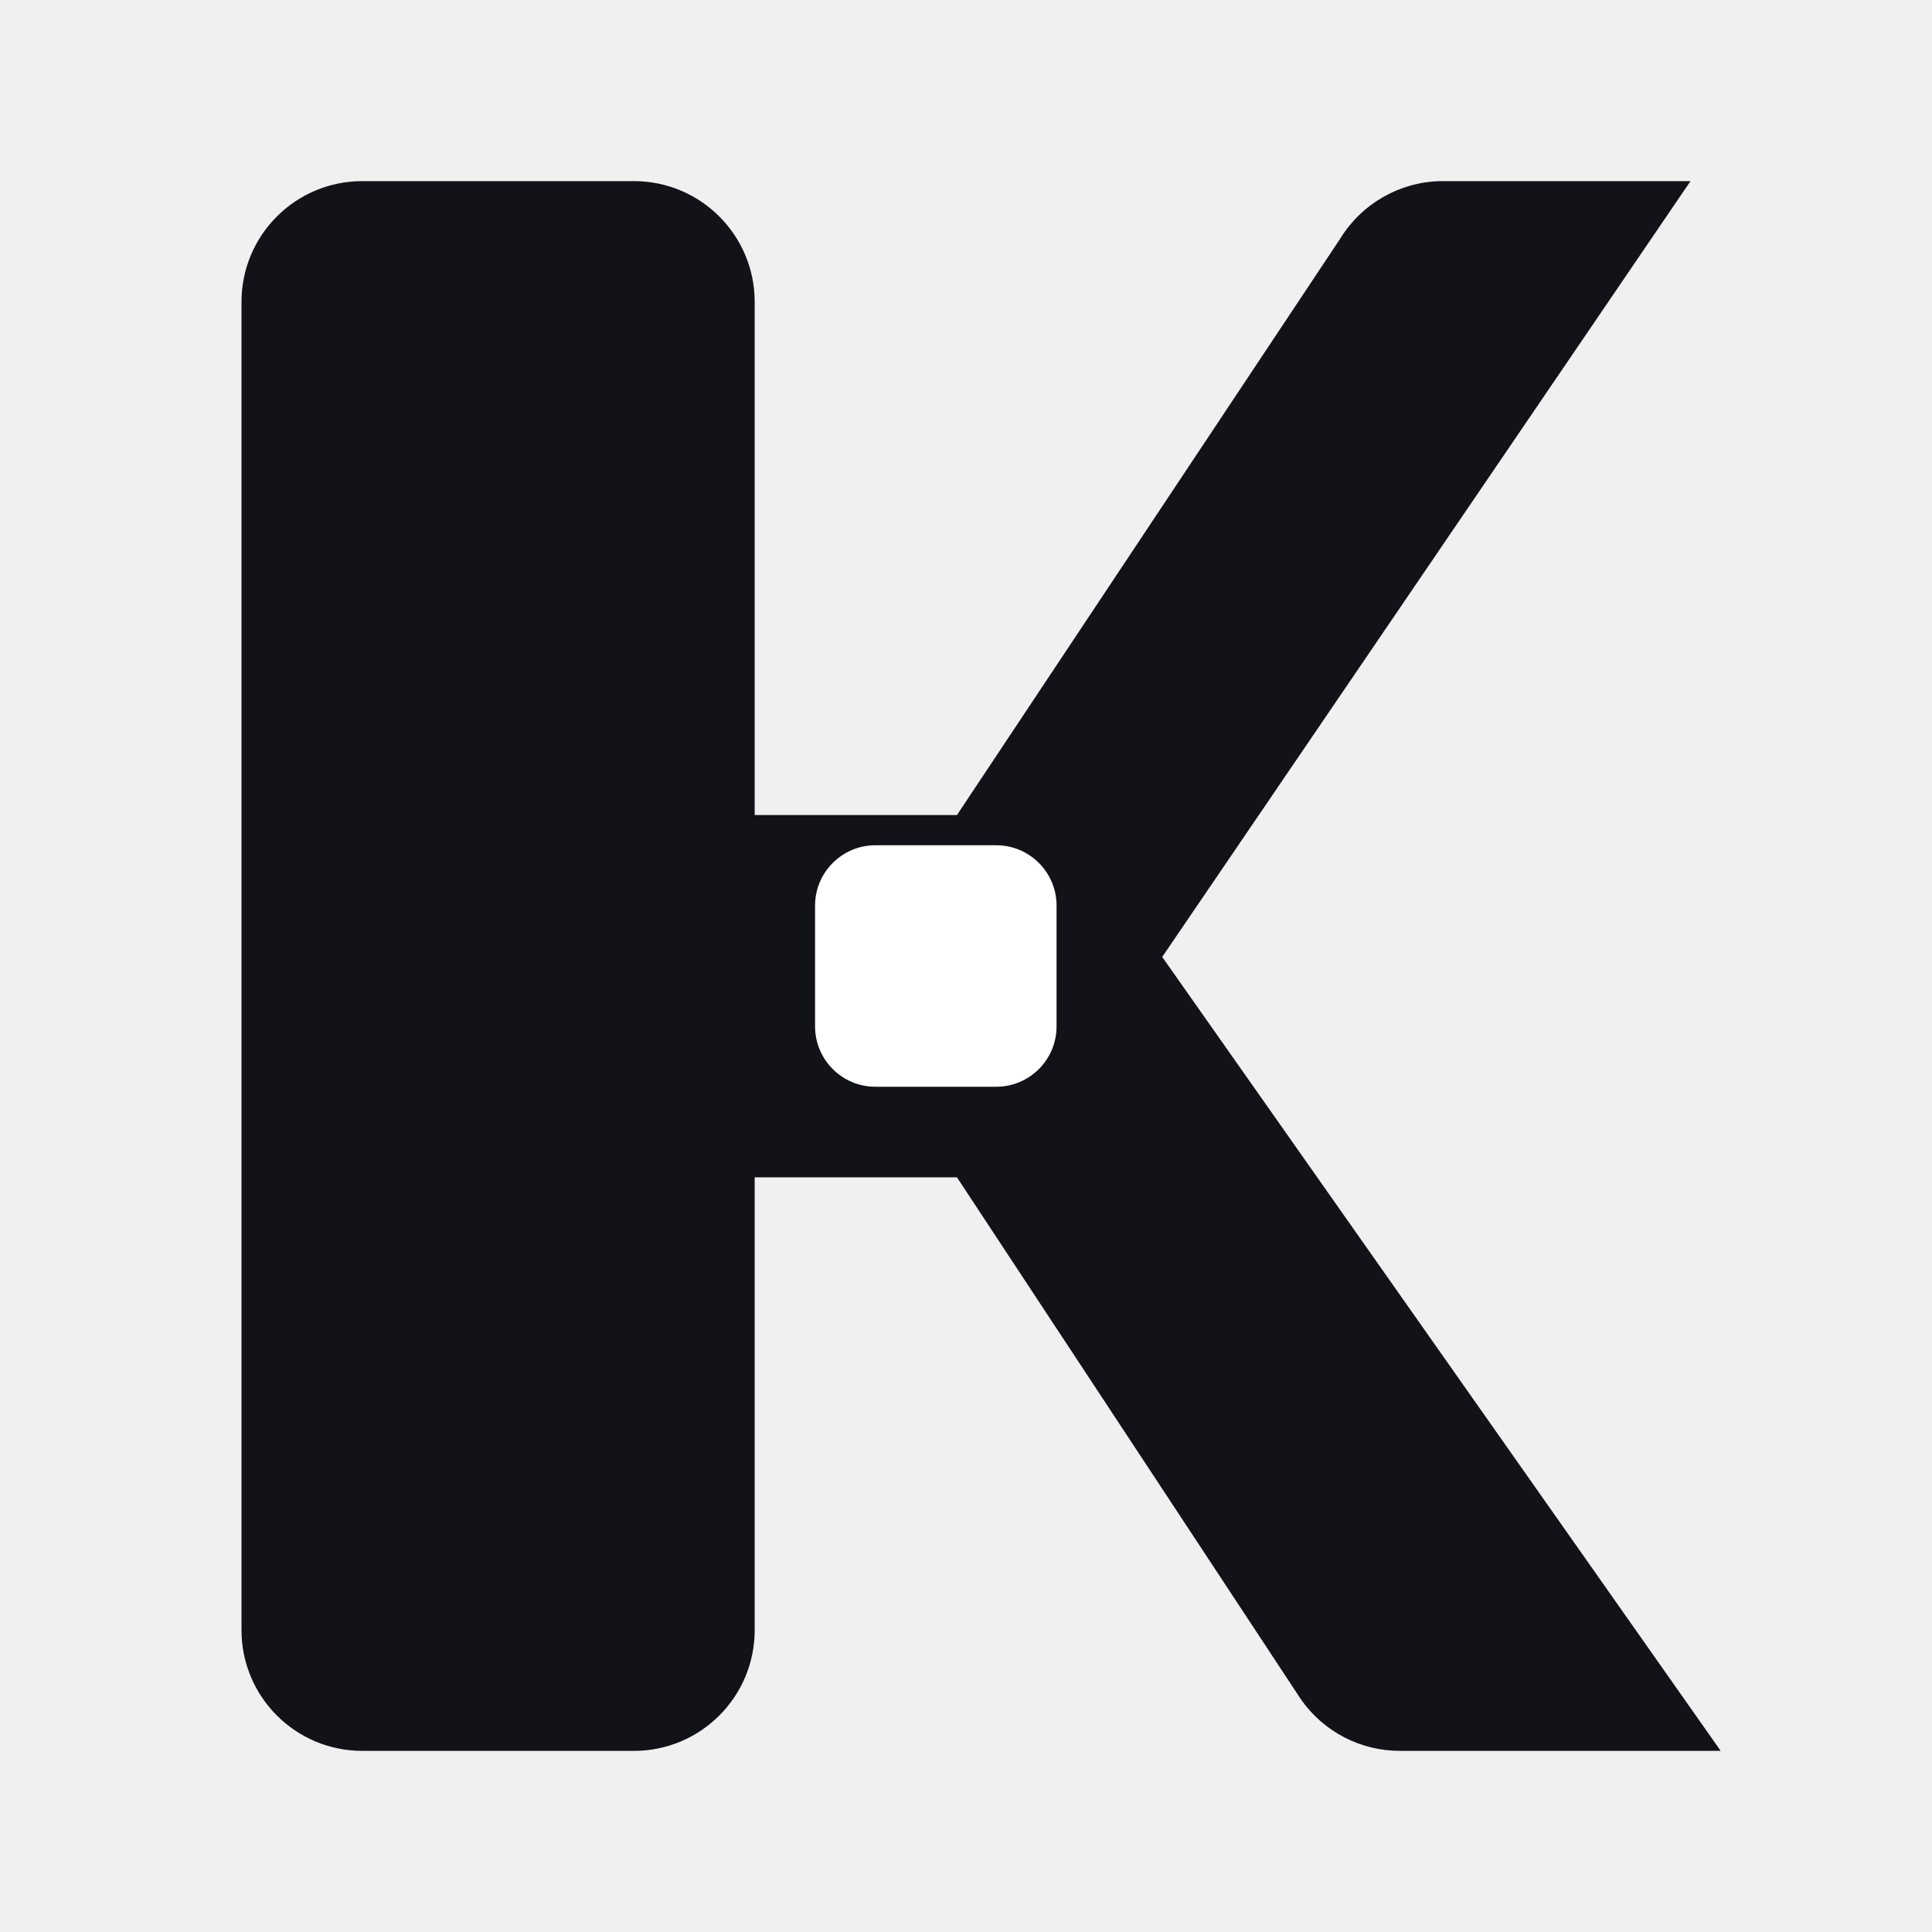
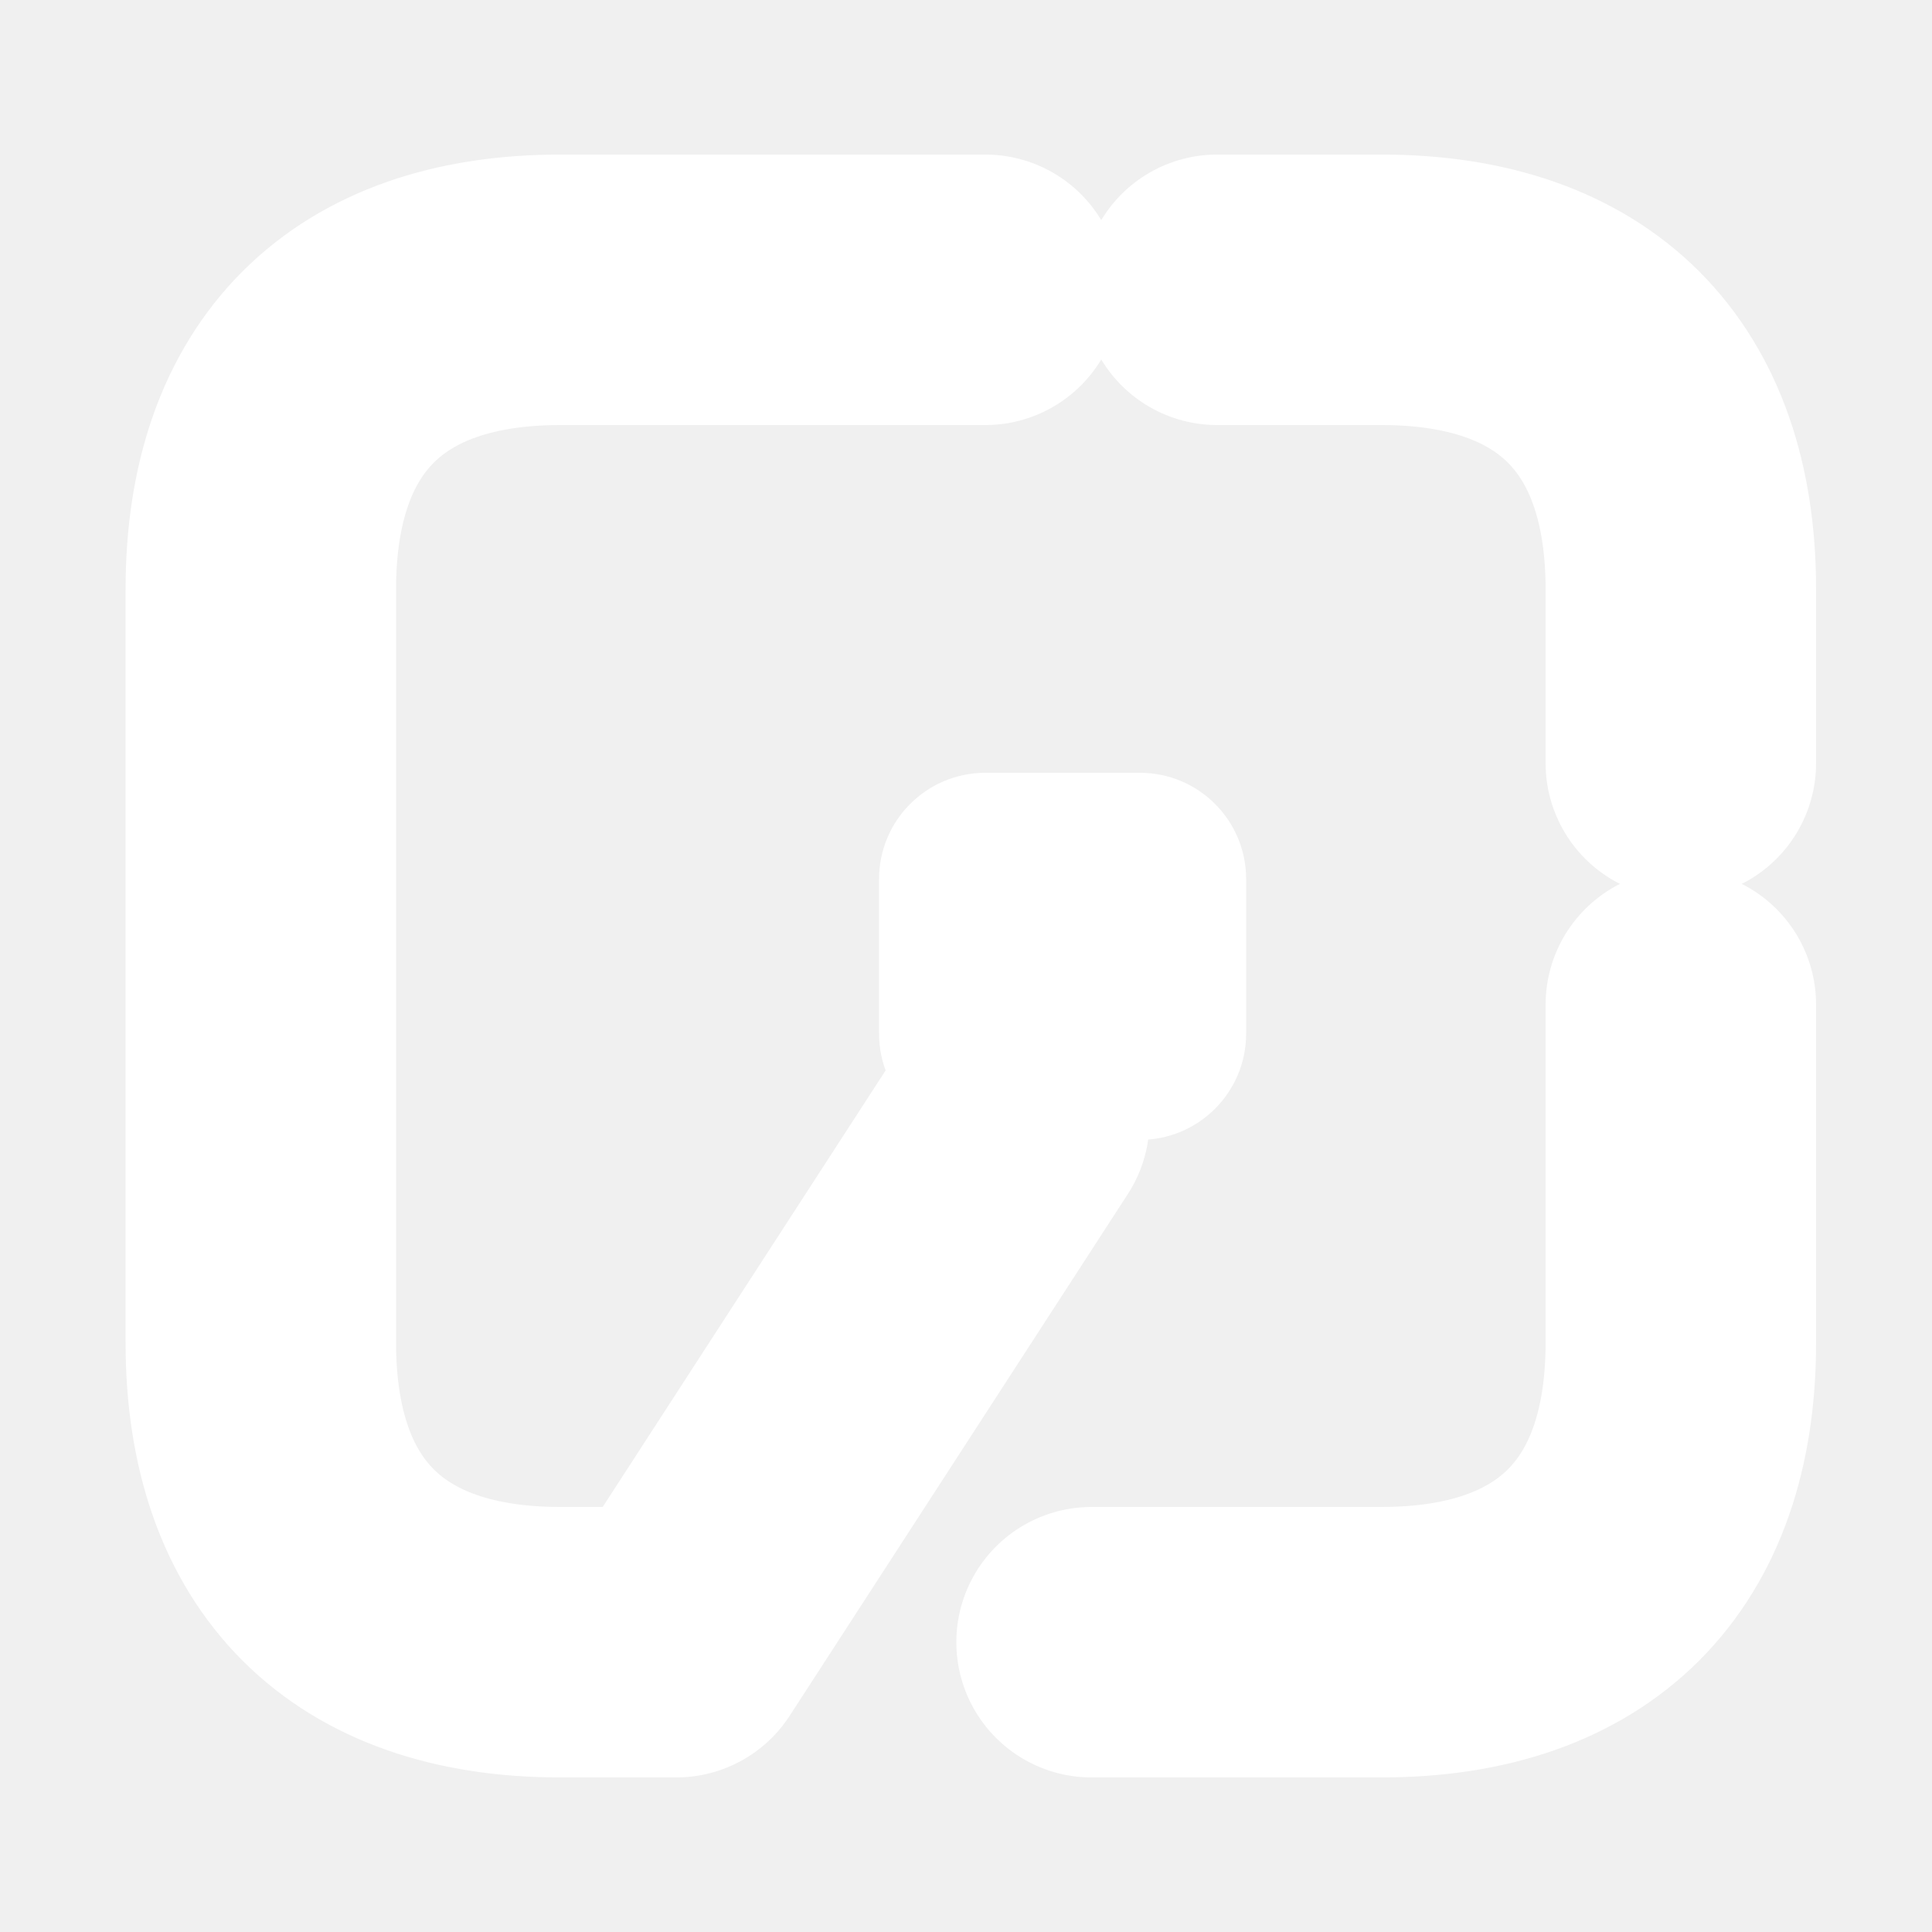
- <svg xmlns="http://www.w3.org/2000/svg" viewBox="0 0 64 64" role="img" aria-labelledby="title">
-   <path fill="#111318" d="M8 10a4 4 0 0 1 4-4h9a4 4 0 0 1 4 4v17h6.7l12.7-19.1A4 4 0 0 1 47.7 6H56L38.5 31.7 57 58H46.4a4 4 0 0 1-3.3-1.7L31.7 39H25v15a4 4 0 0 1-4 4h-9a4 4 0 0 1-4-4V10Z" />
-   <rect width="8" height="8" x="27" y="28" fill="#fff" rx="2" />
+ <svg xmlns="http://www.w3.org/2000/svg" width="200" height="200" viewBox="0 0 200 200" role="img" aria-labelledby="title">
+   <g fill="none" stroke-linecap="round" stroke-linejoin="round">
+     <path d="M102 30H58C38 30 27 41 27 61V139C27 159 38 170 58 170H70L105 116" stroke="#FFFFFF" stroke-width="28" />
+     <path d="M126 30H143C163 30 174 41 174 61V79" stroke="#FFFFFF" stroke-width="28" />
+     <path d="M174 104V139C174 159 163 170 143 170H113" stroke="#FFFFFF" stroke-width="28" />
+   </g>
+   <rect x="91" y="80" width="38" height="38" rx="11" fill="#FFFFFF" />
+   <circle cx="110" cy="99" r="3.2" fill="#FFFFFF" opacity=".75" />
</svg>
